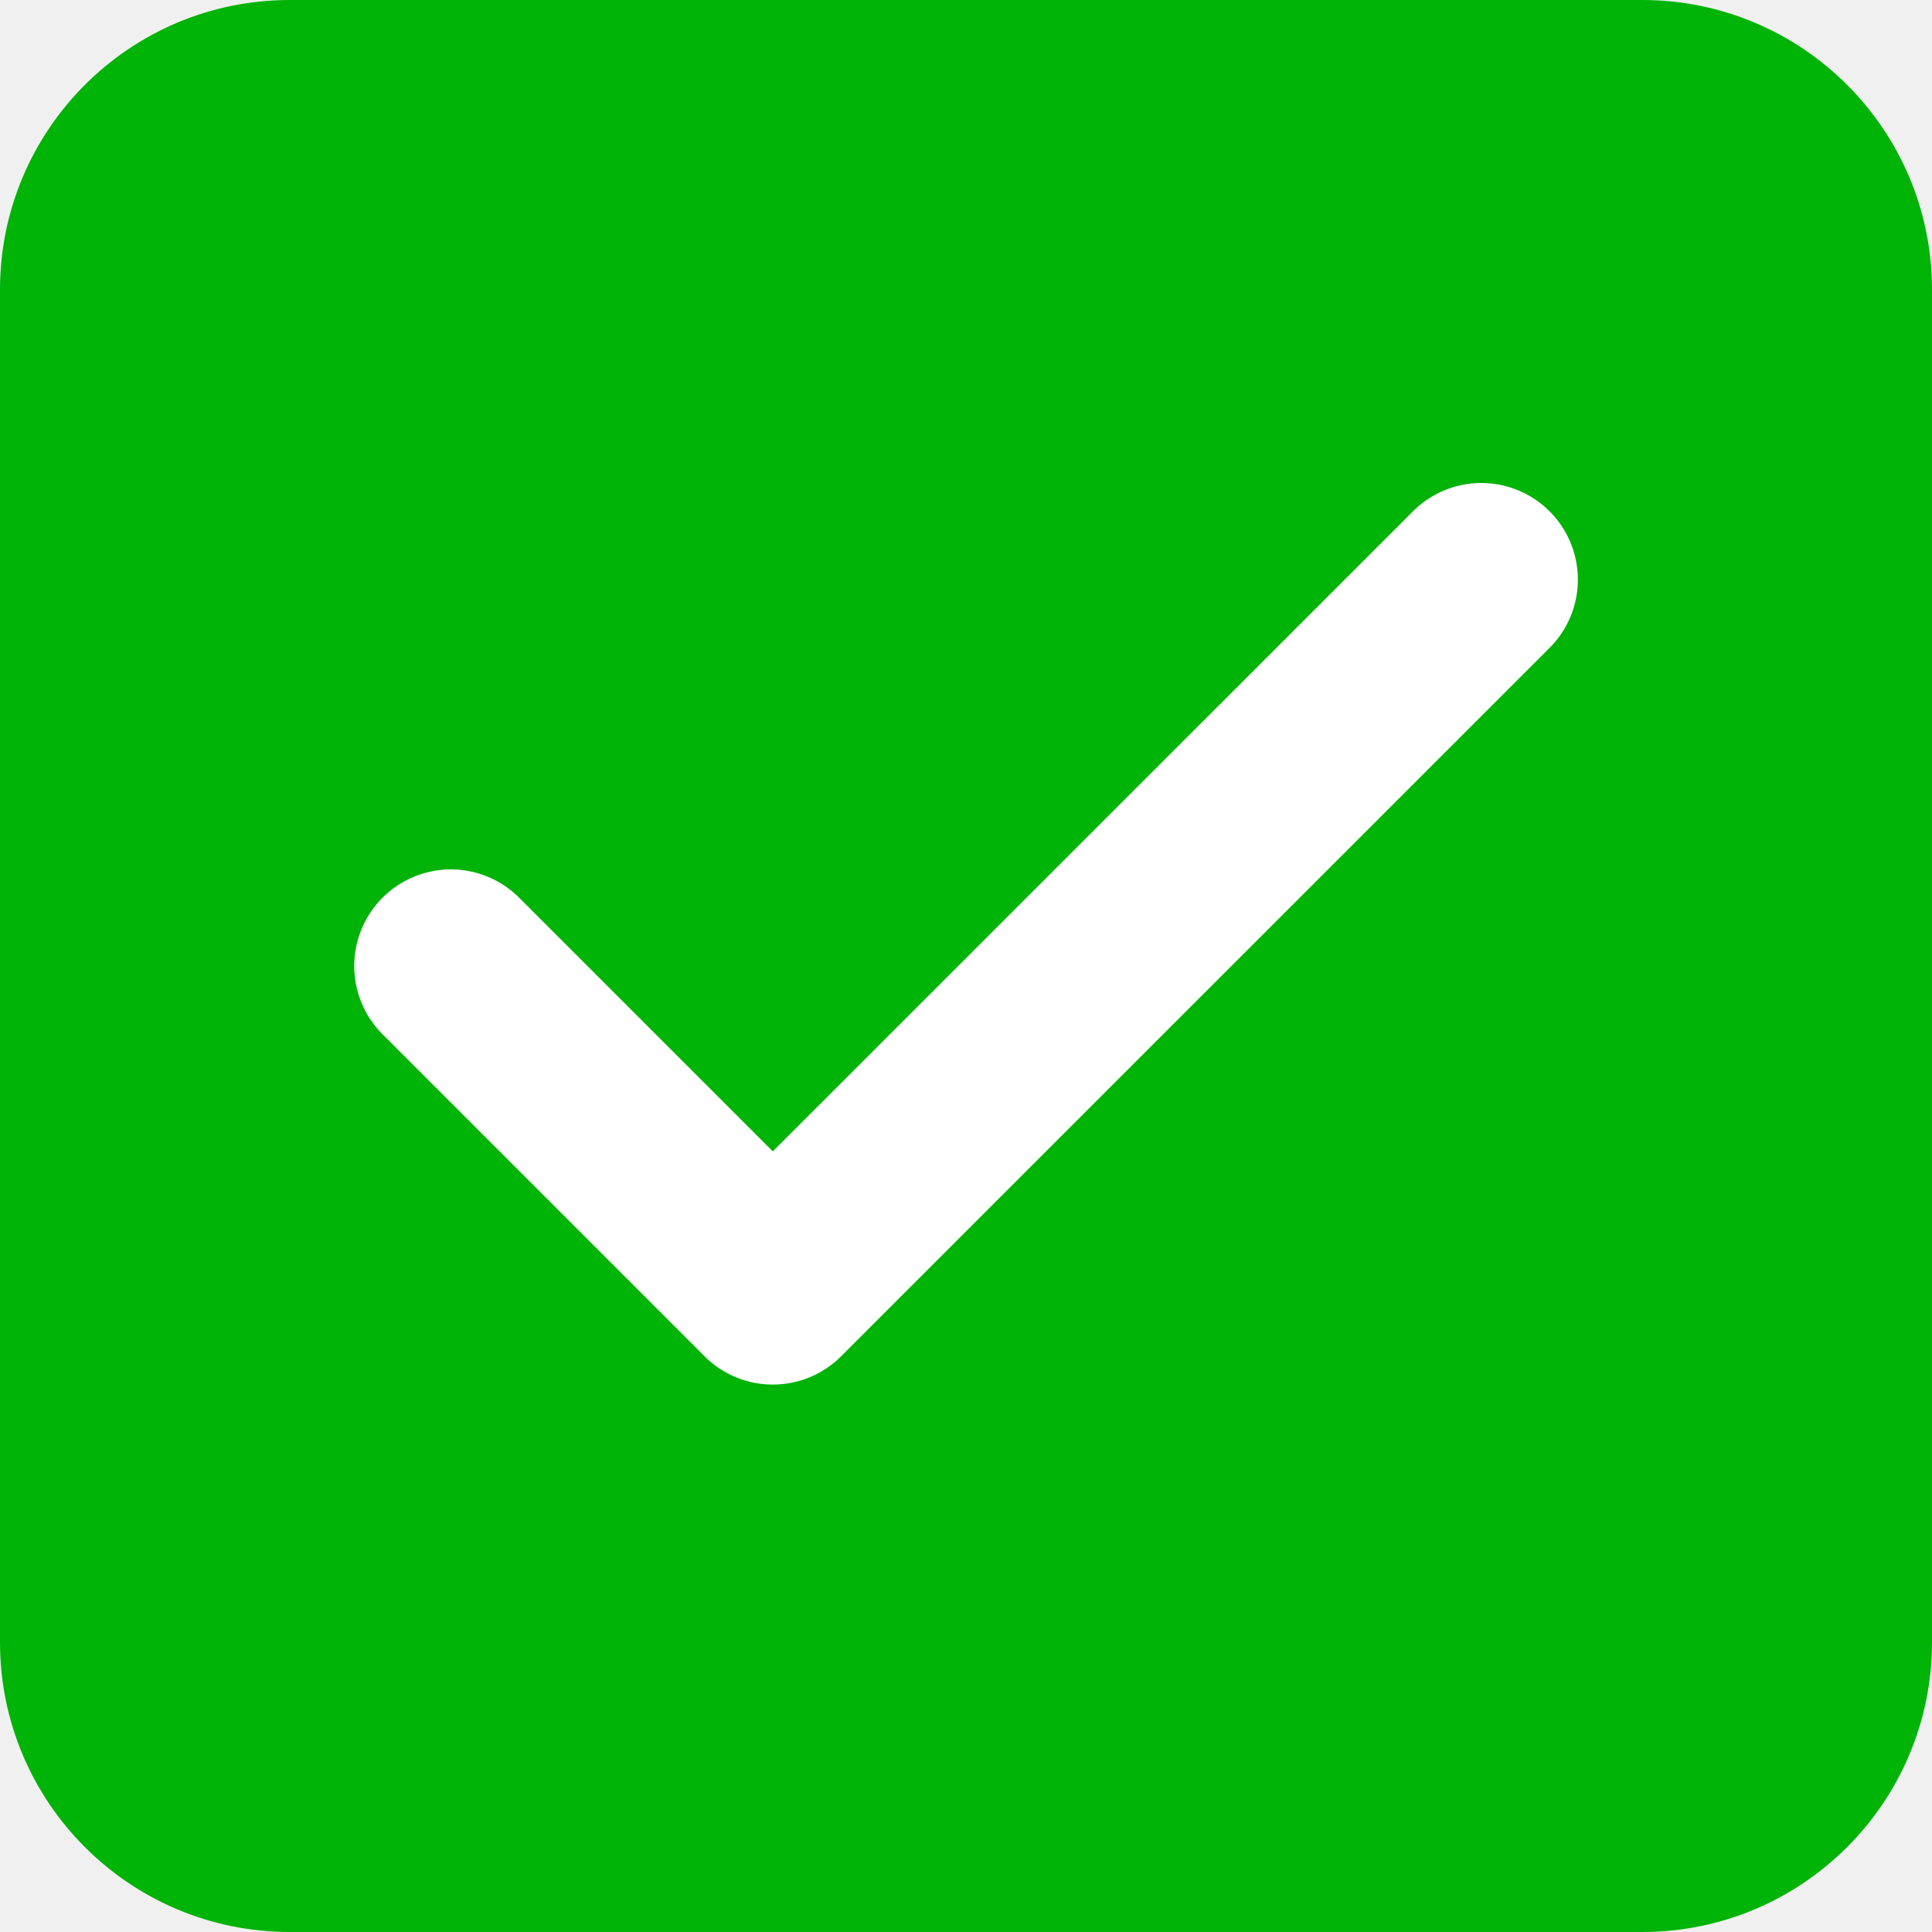
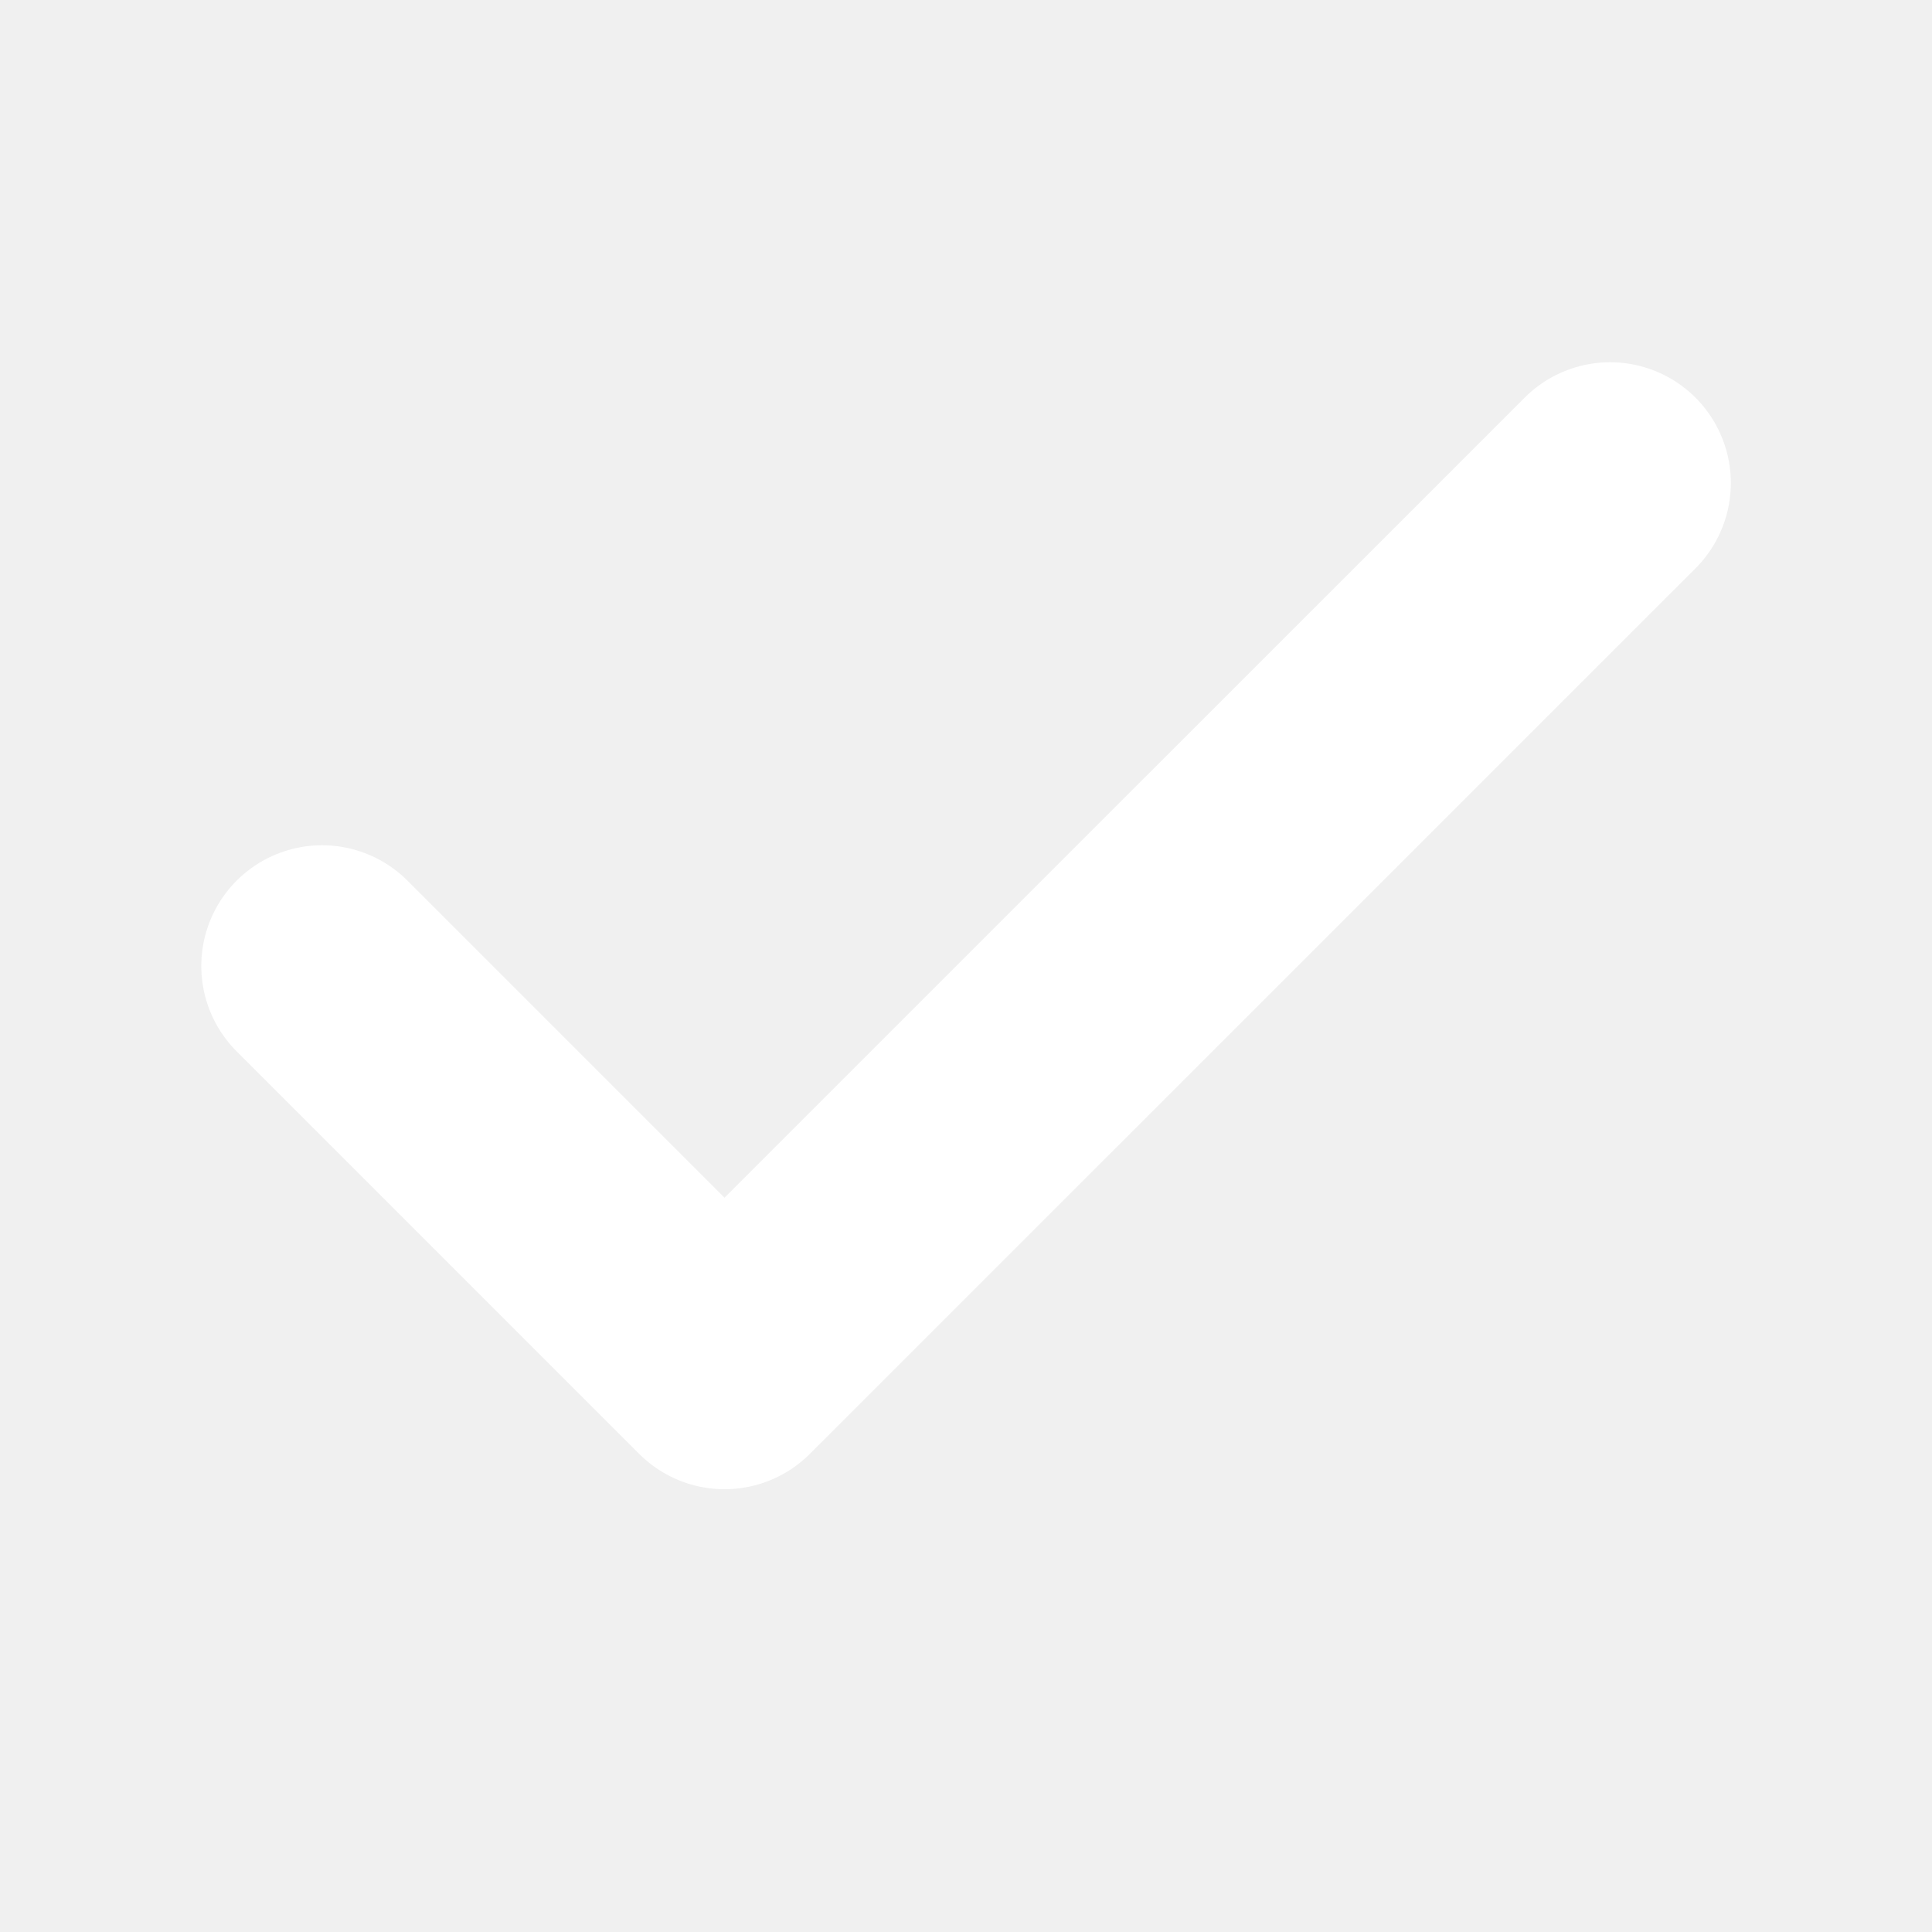
- <svg xmlns="http://www.w3.org/2000/svg" width="20" height="20" viewBox="0 0 20 20" fill="none">
-   <rect width="20" height="20" rx="3" fill="#00B307" />
-   <path d="M15.334 6L8 13.333L4.667 10" stroke="white" stroke-width="2" stroke-linecap="round" stroke-linejoin="round" />
+ <svg xmlns="http://www.w3.org/2000/svg" width="16" height="16" viewBox="0 0 16 16" fill="none">
+   <path d="M13.334 4L6 11.333L2.667 8" stroke="white" stroke-width="2" stroke-linecap="round" stroke-linejoin="round" />
</svg>
